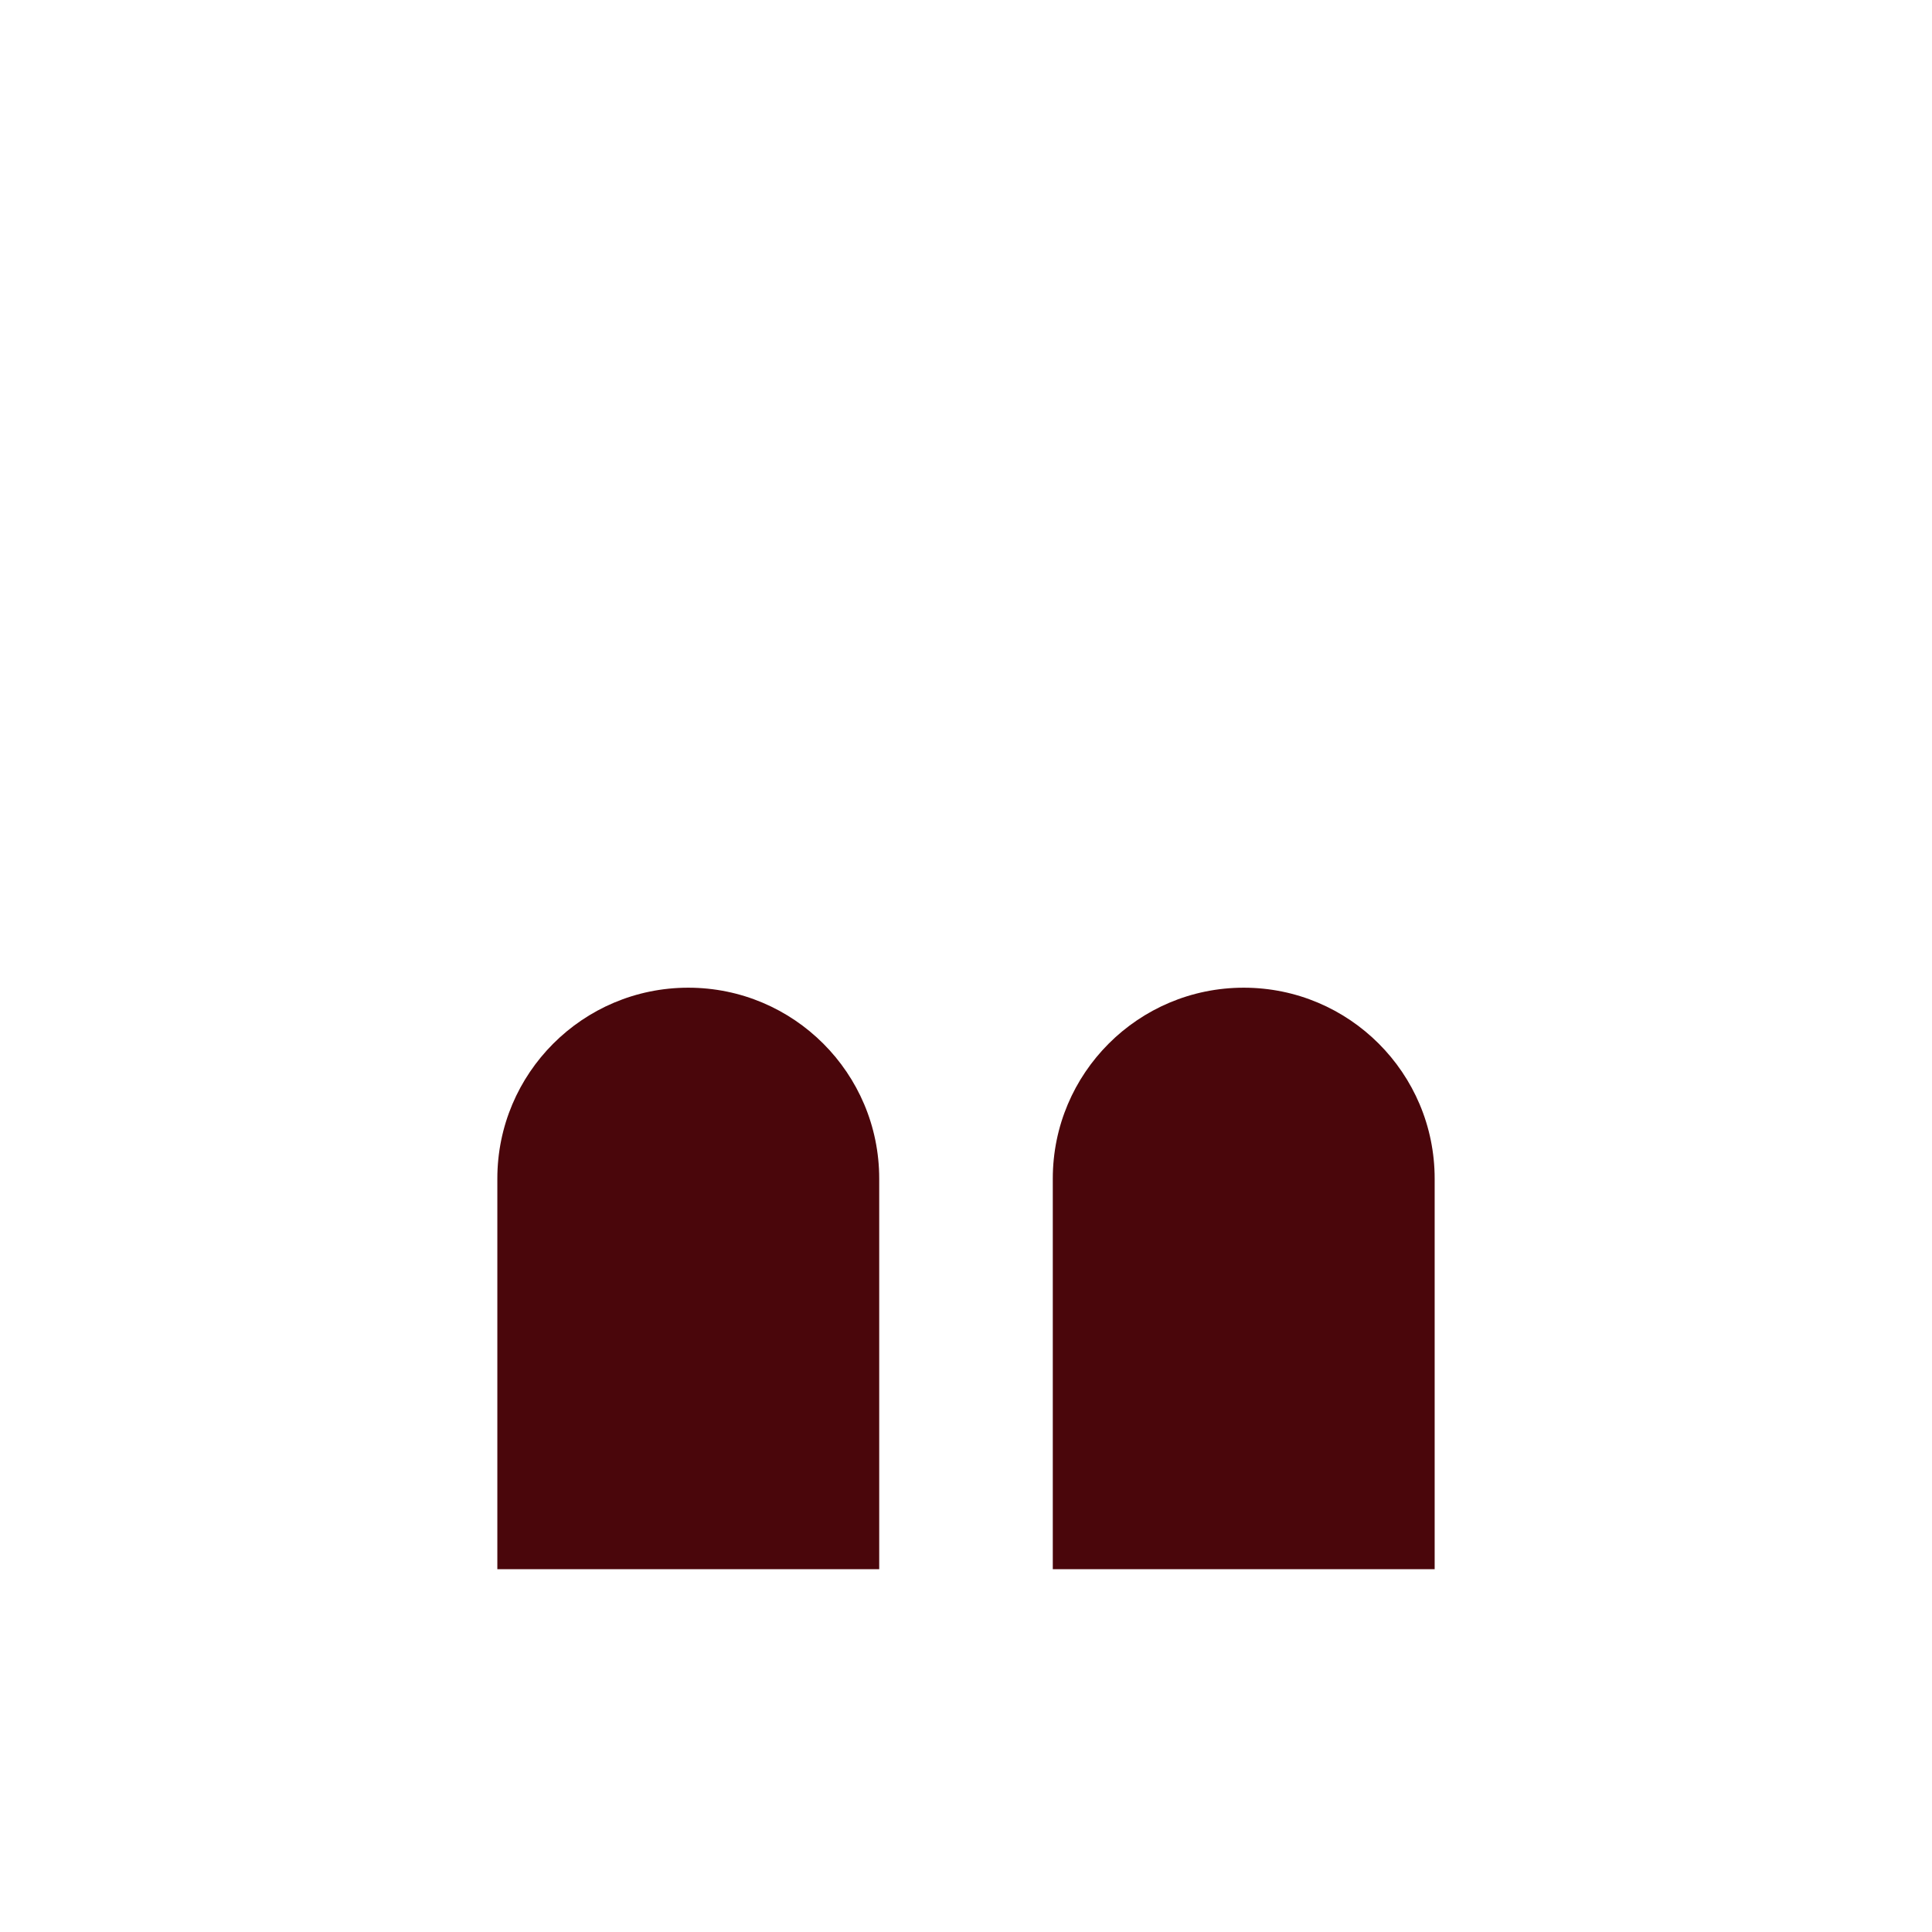
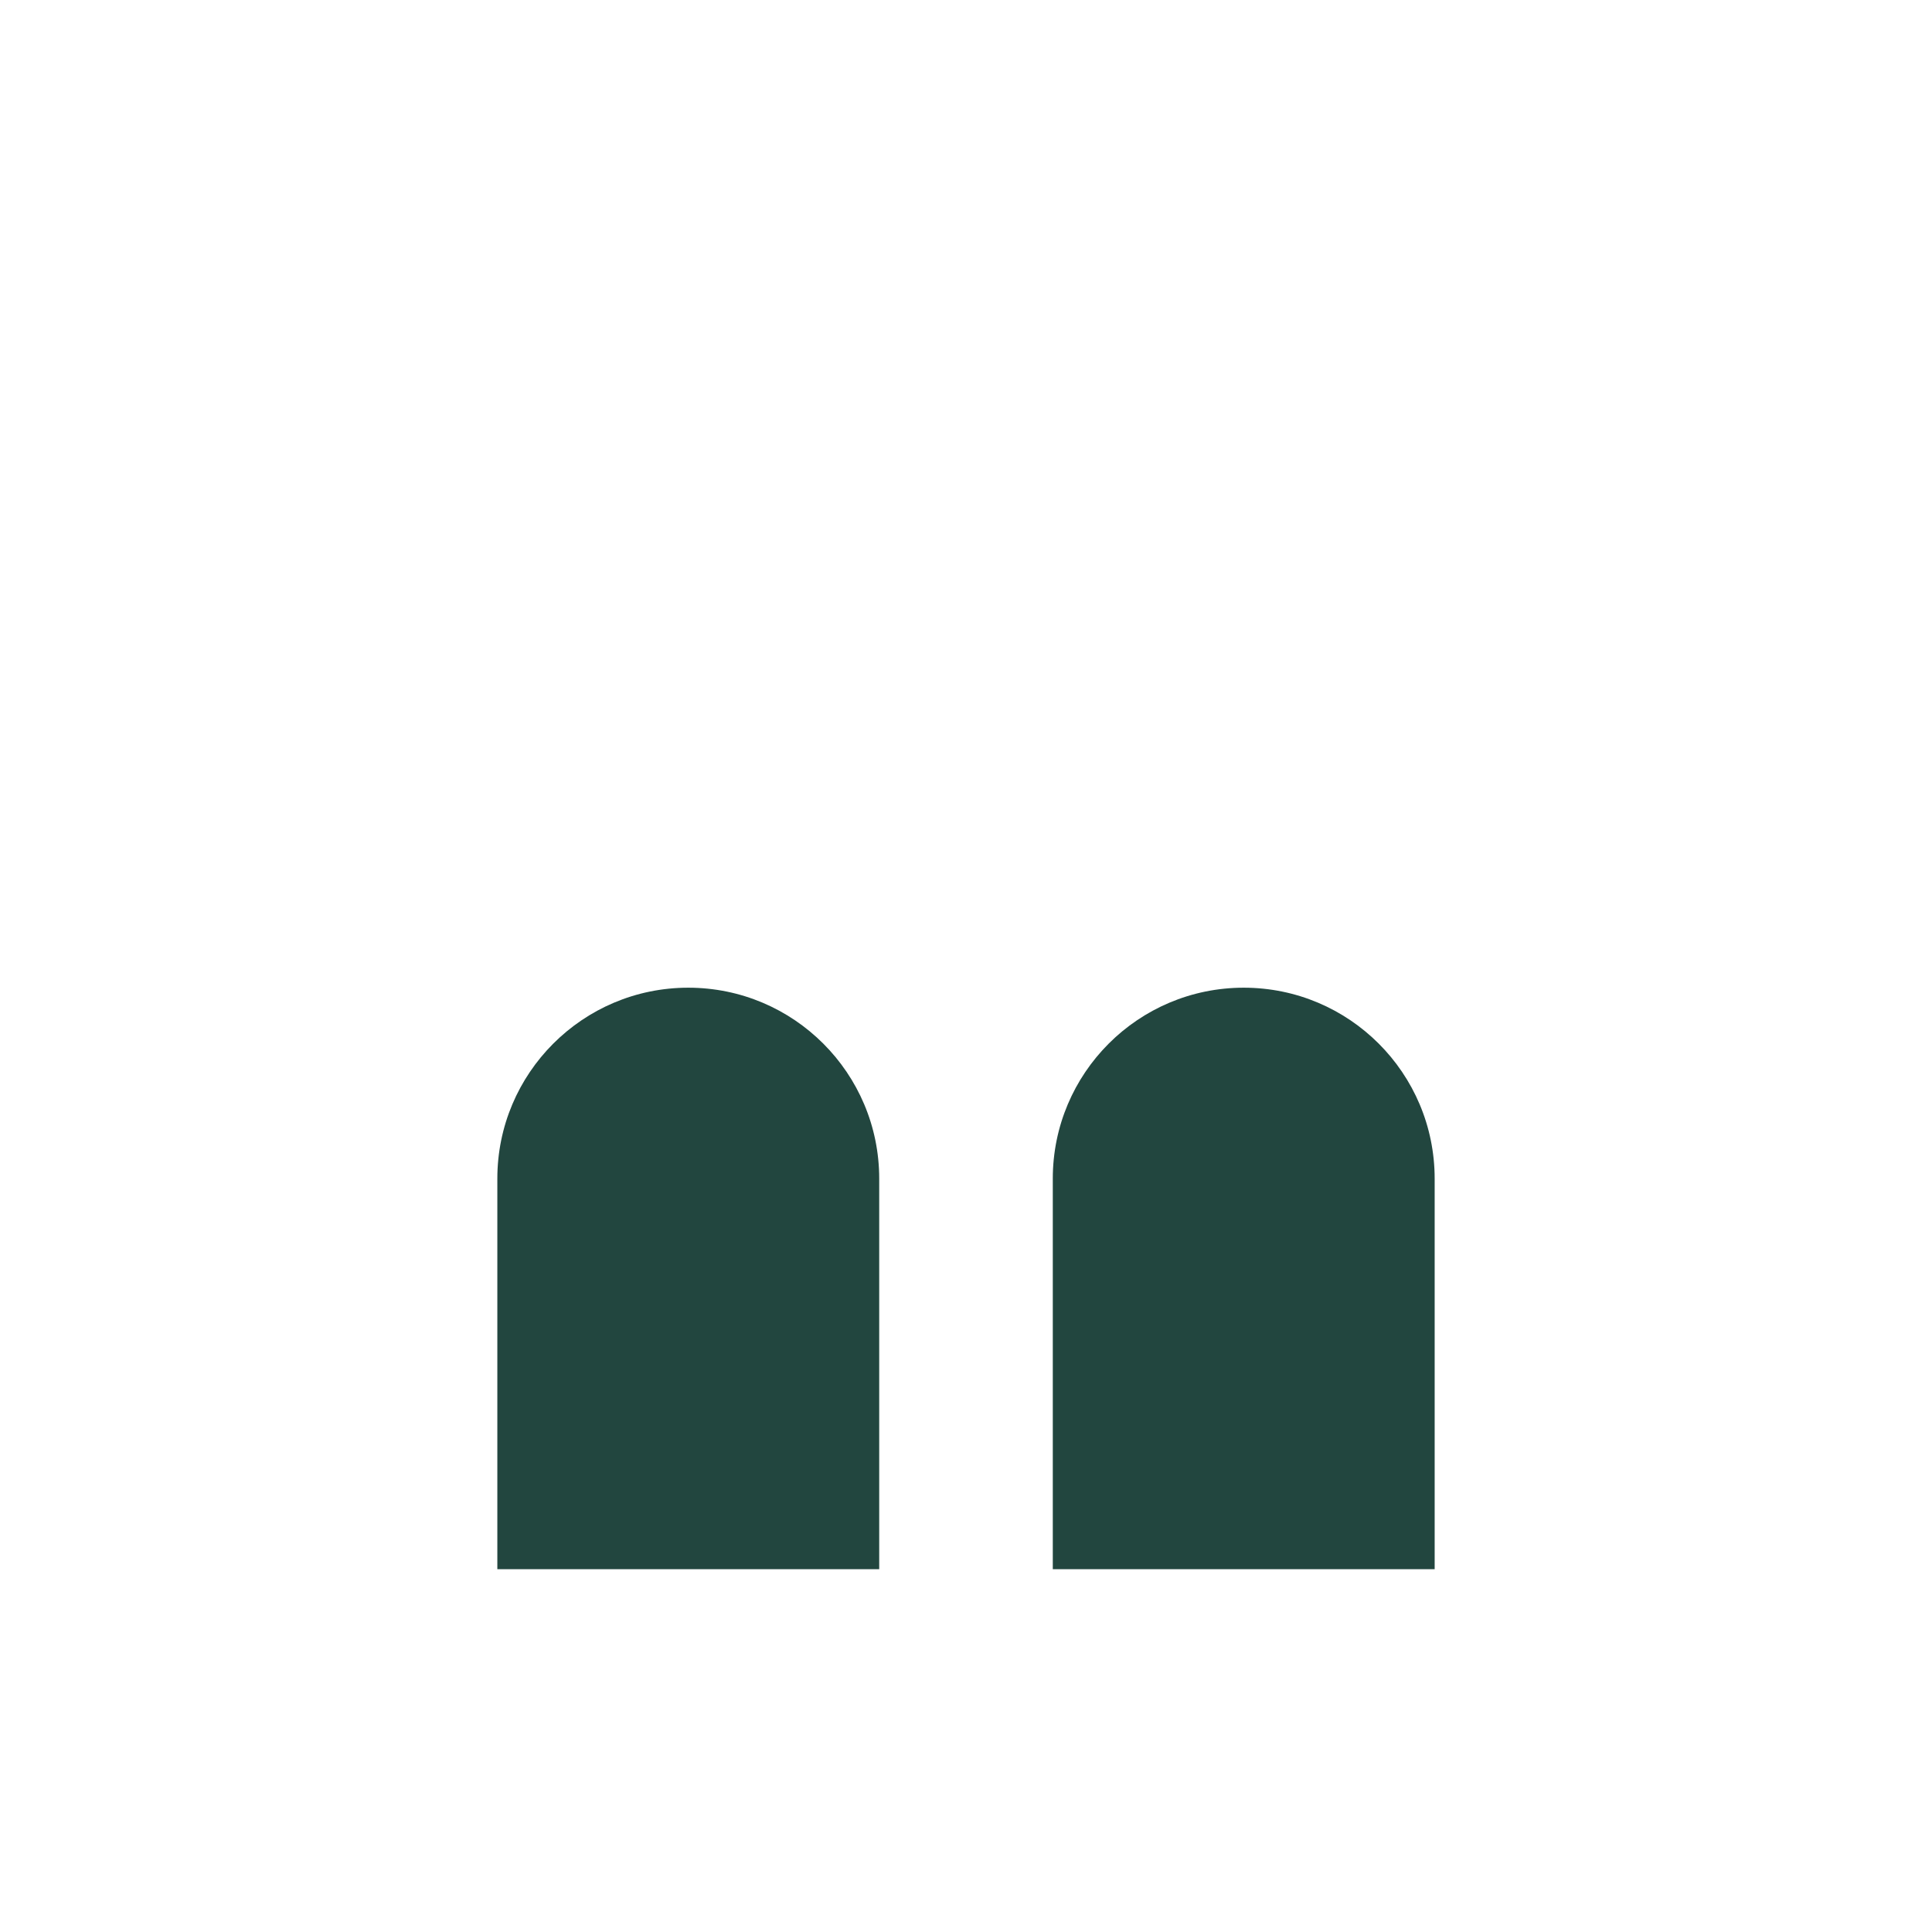
<svg xmlns="http://www.w3.org/2000/svg" width="1024" height="1024" viewBox="0 0 1024 1024">
  <g transform="translate(512 512) scale(1.15) translate(-512 -512)">
-     <path d="M296,790 L296,610 A88.0,88.0 0 0 1 472,610 L472,790 Z M552,790 L552,610 A88.0,88.0 0 0 1 728,610 L728,790 Z" fill="#4a060b" />
+     <path d="M296,790 L296,610 A88.0,88.0 0 0 1 472,610 L472,790 Z M552,790 L552,610 A88.0,88.0 0 0 1 728,610 L728,790 Z" fill="#22463f" />
  </g>
</svg>
